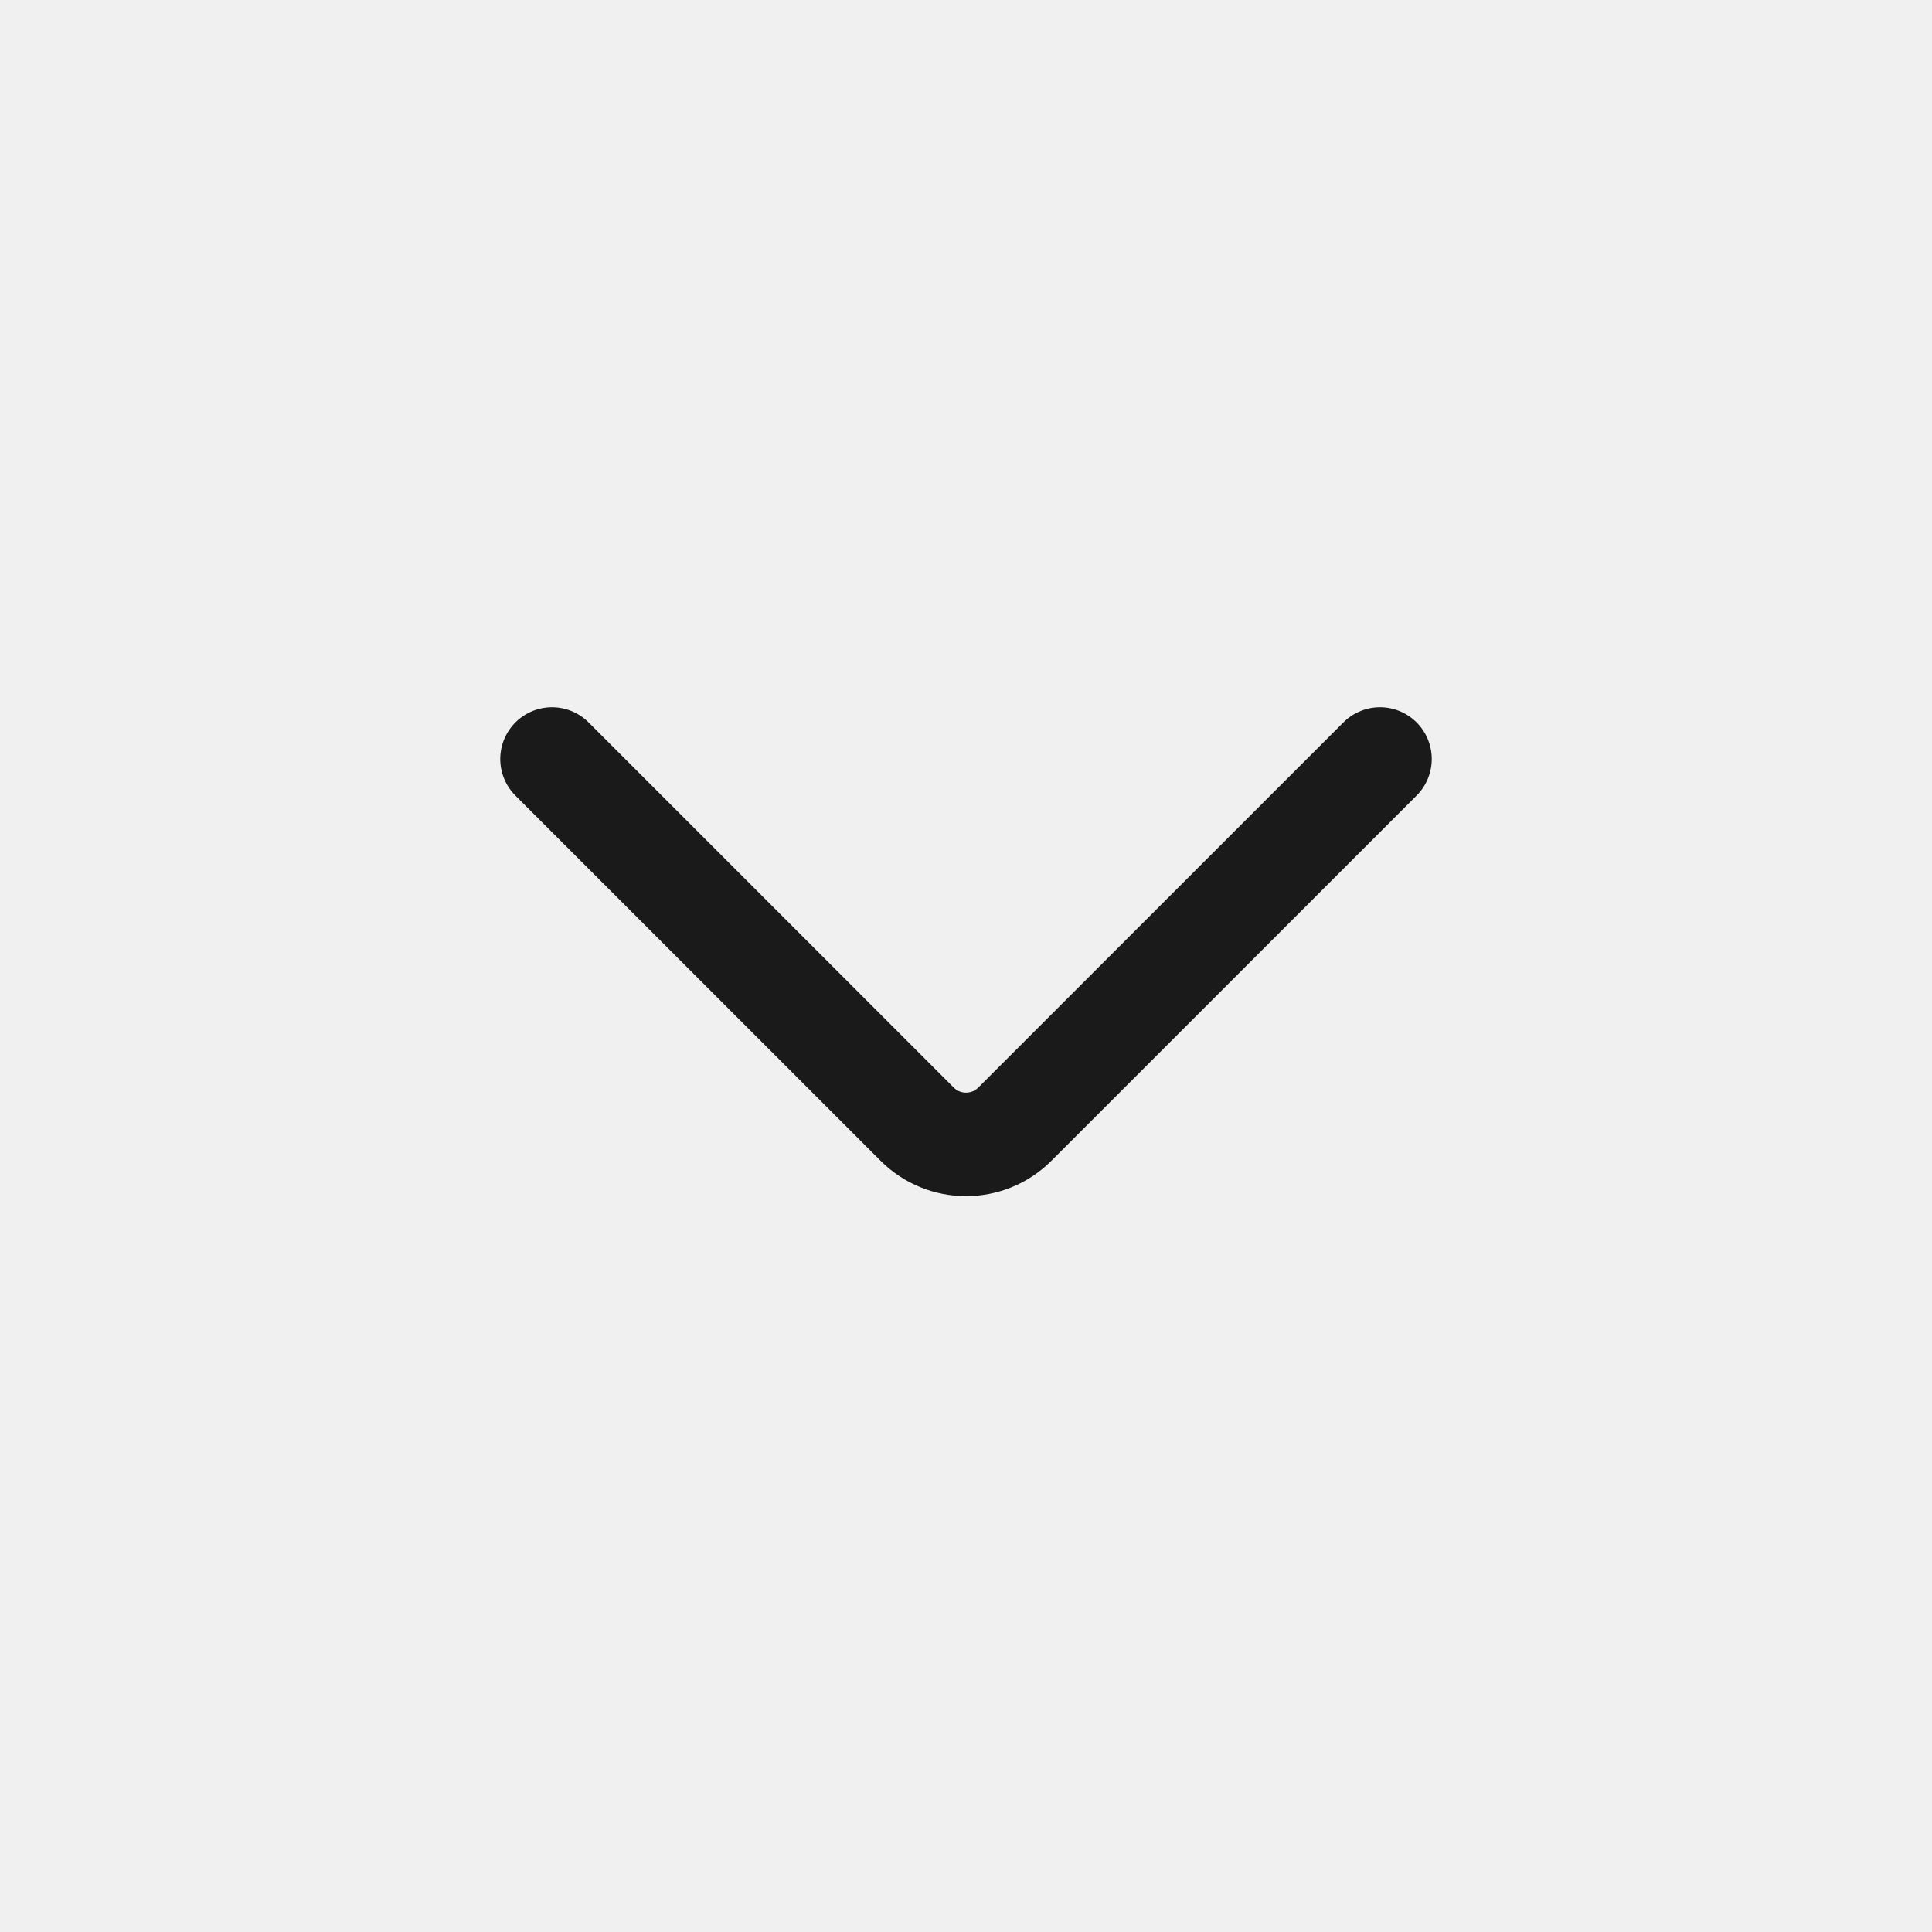
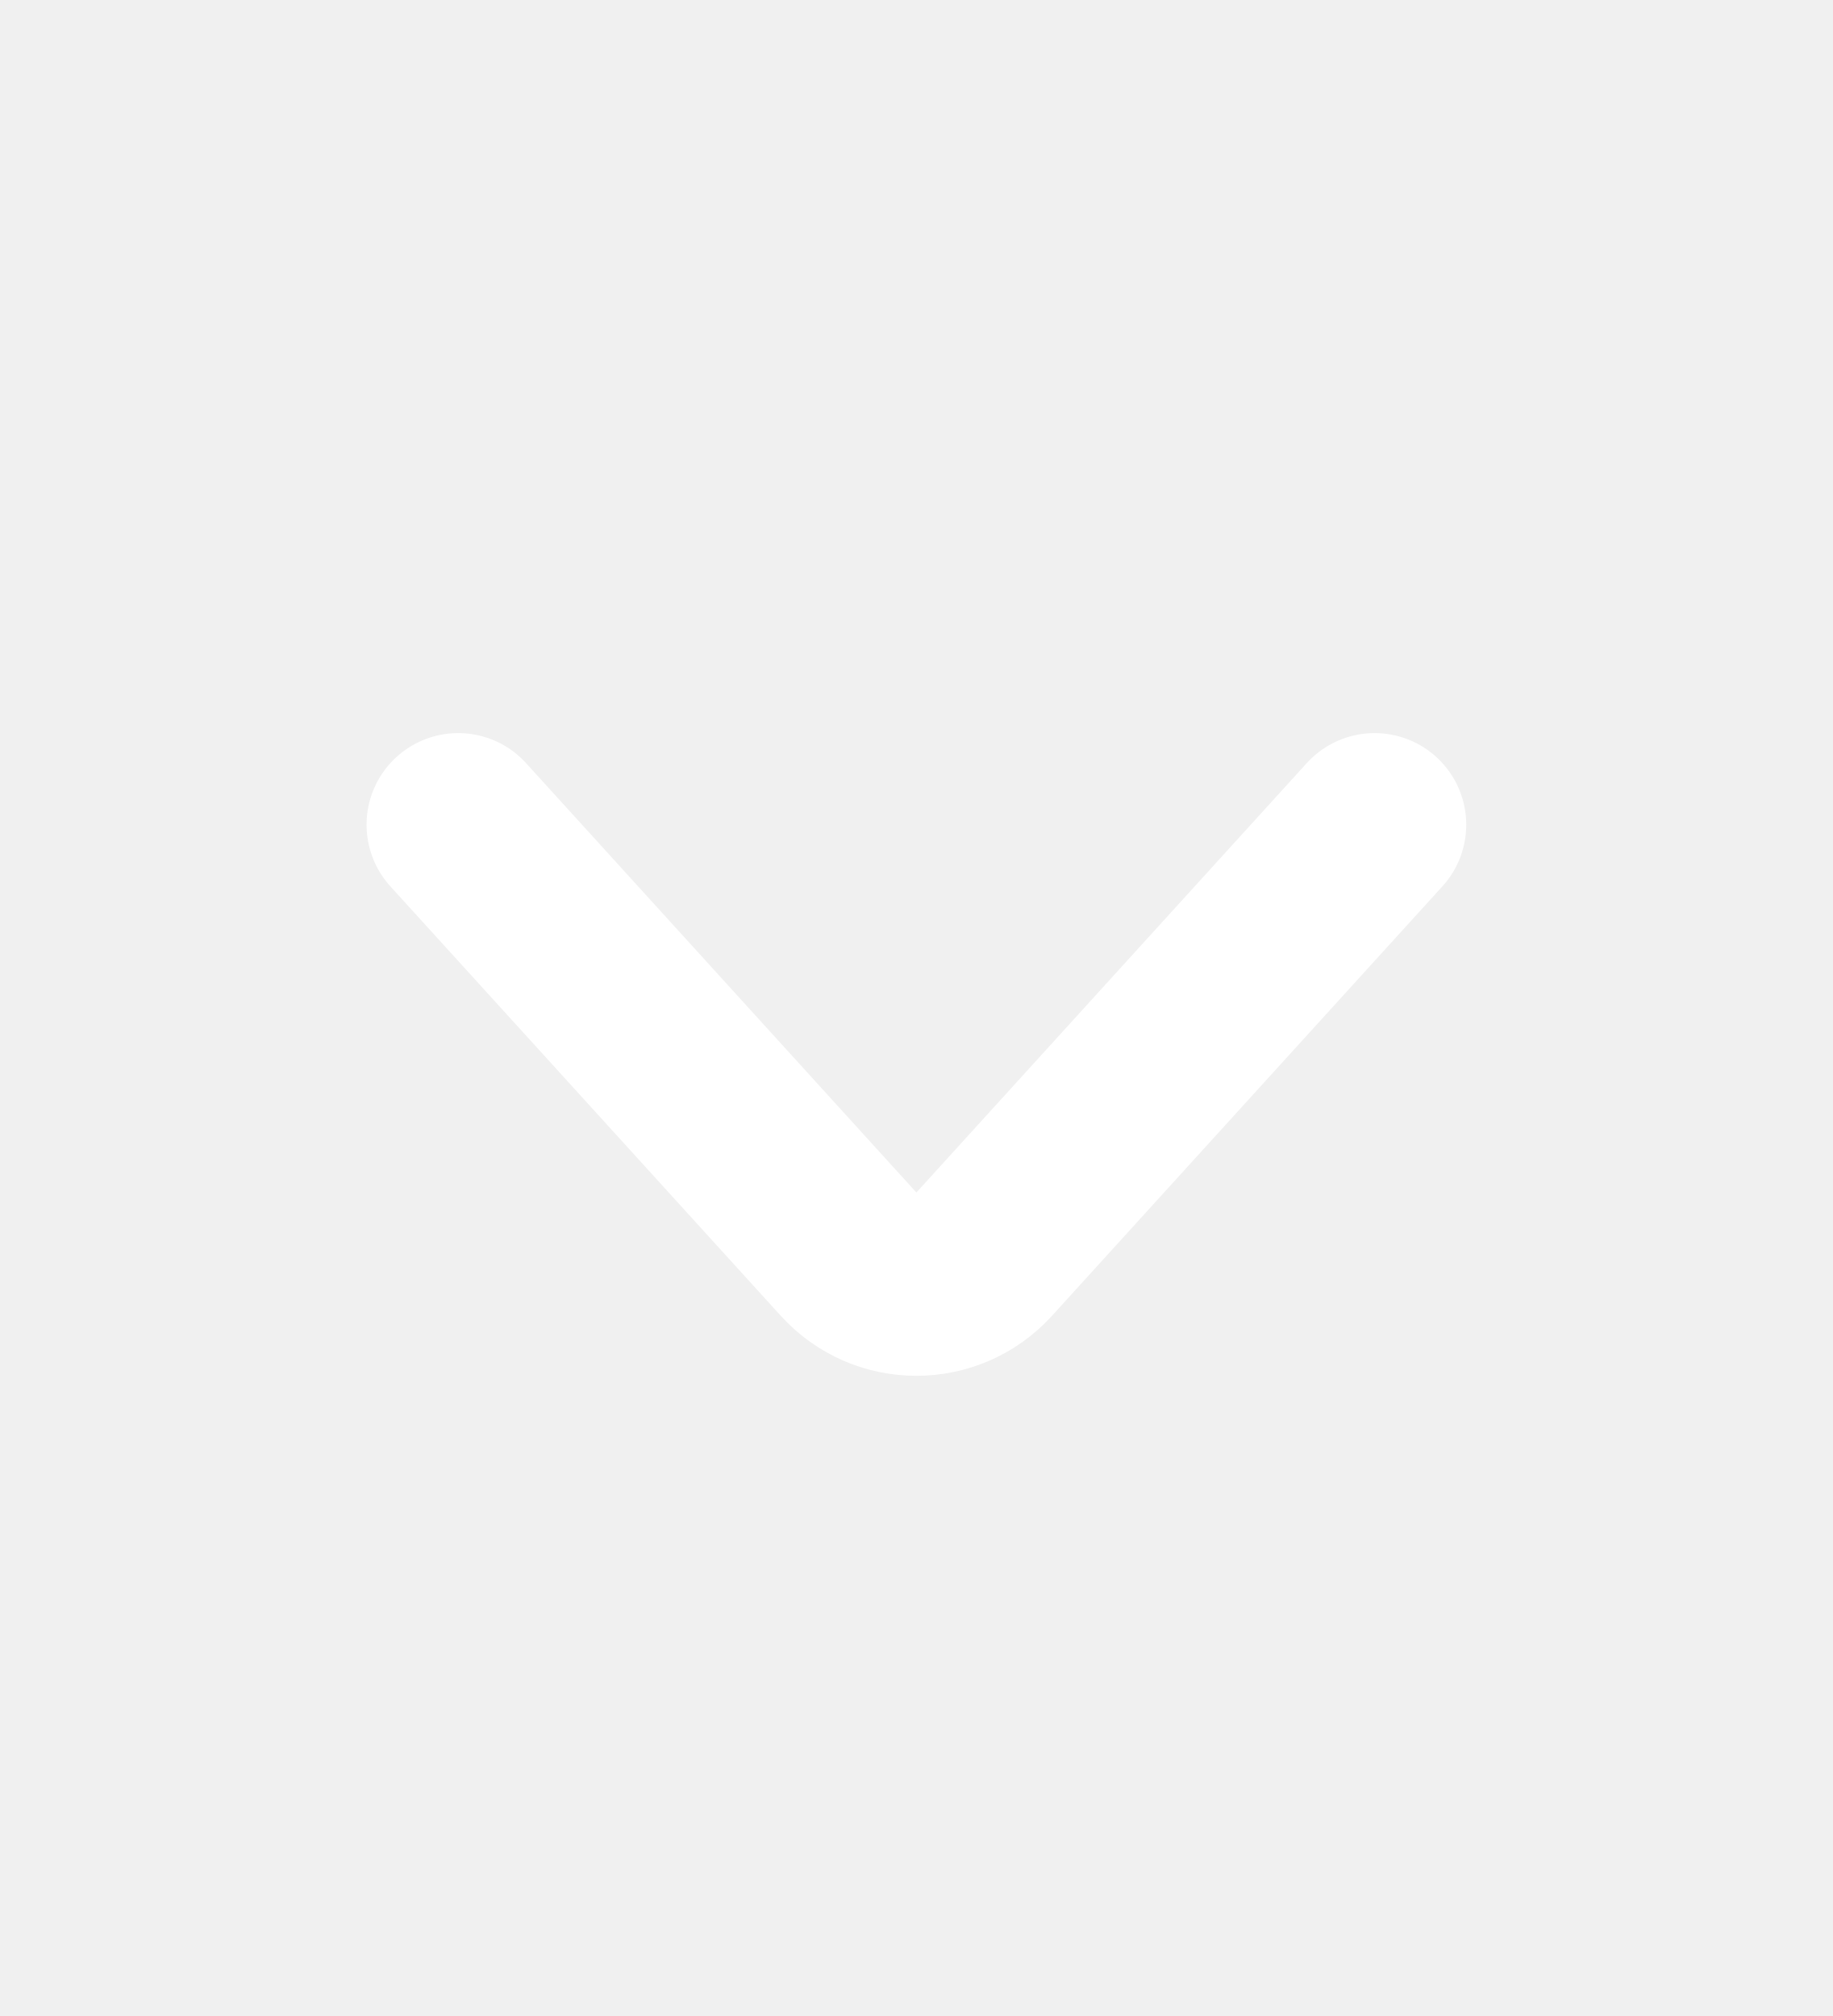
- <svg xmlns="http://www.w3.org/2000/svg" width="28" height="28" viewBox="0 0 28 28" fill="none">
-   <path d="M8 11L13.293 16.293C13.683 16.683 14.317 16.683 14.707 16.293L20 11" stroke="#1A1A1A" stroke-width="1.5" stroke-linecap="round" />
+ <svg xmlns="http://www.w3.org/2000/svg" width="20" height="22" viewBox="0 0 20 22" fill="none">
+   <path d="M5 9L9.26 13.686C9.657 14.123 10.343 14.123 10.74 13.686L15 9" stroke="white" stroke-width="2" stroke-linecap="round" />
</svg>
